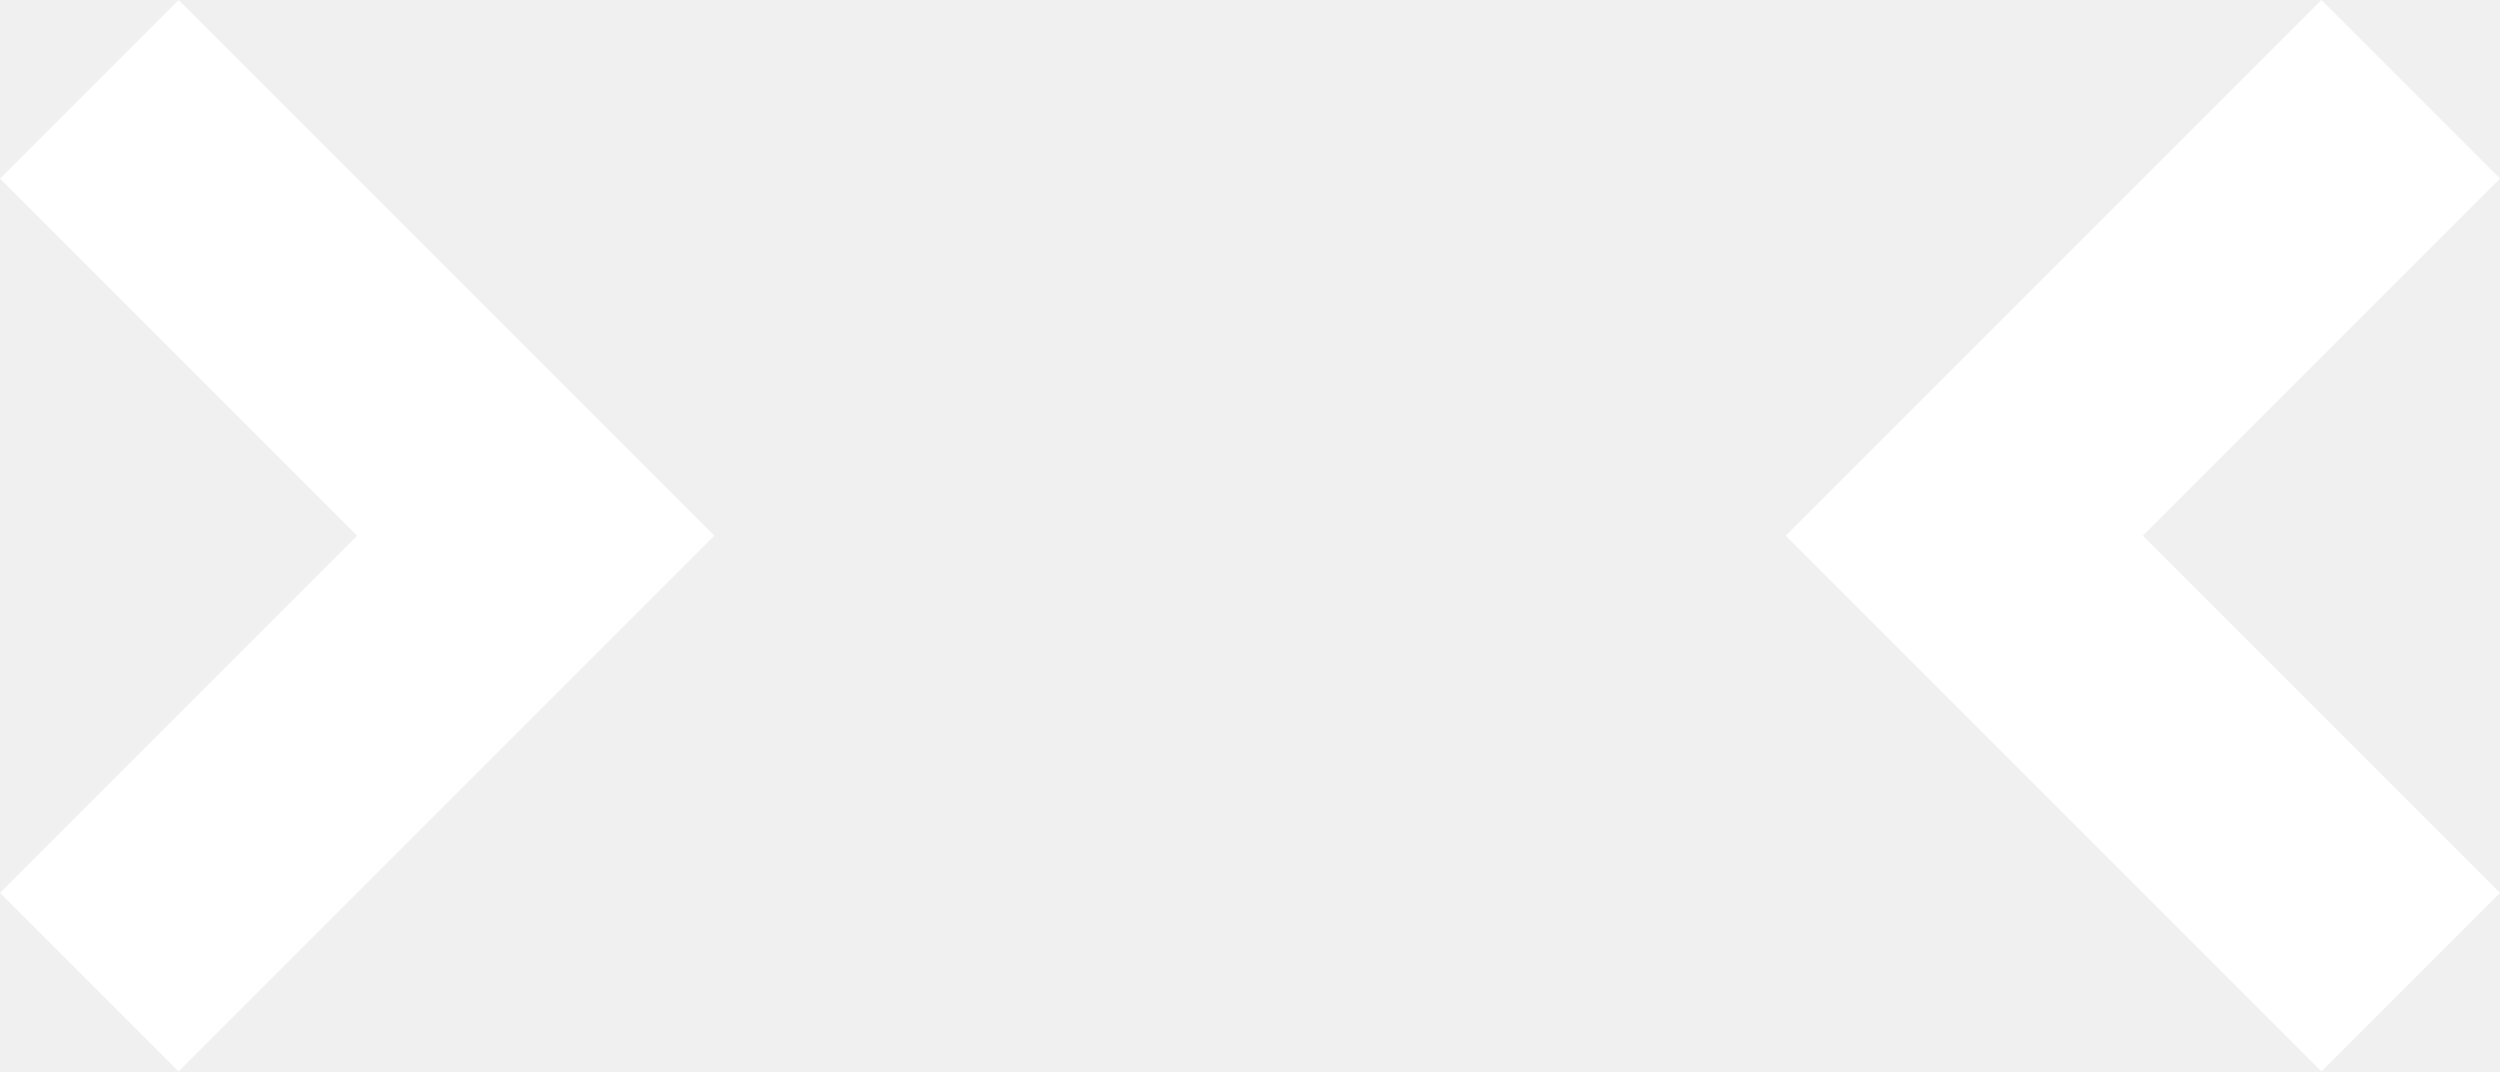
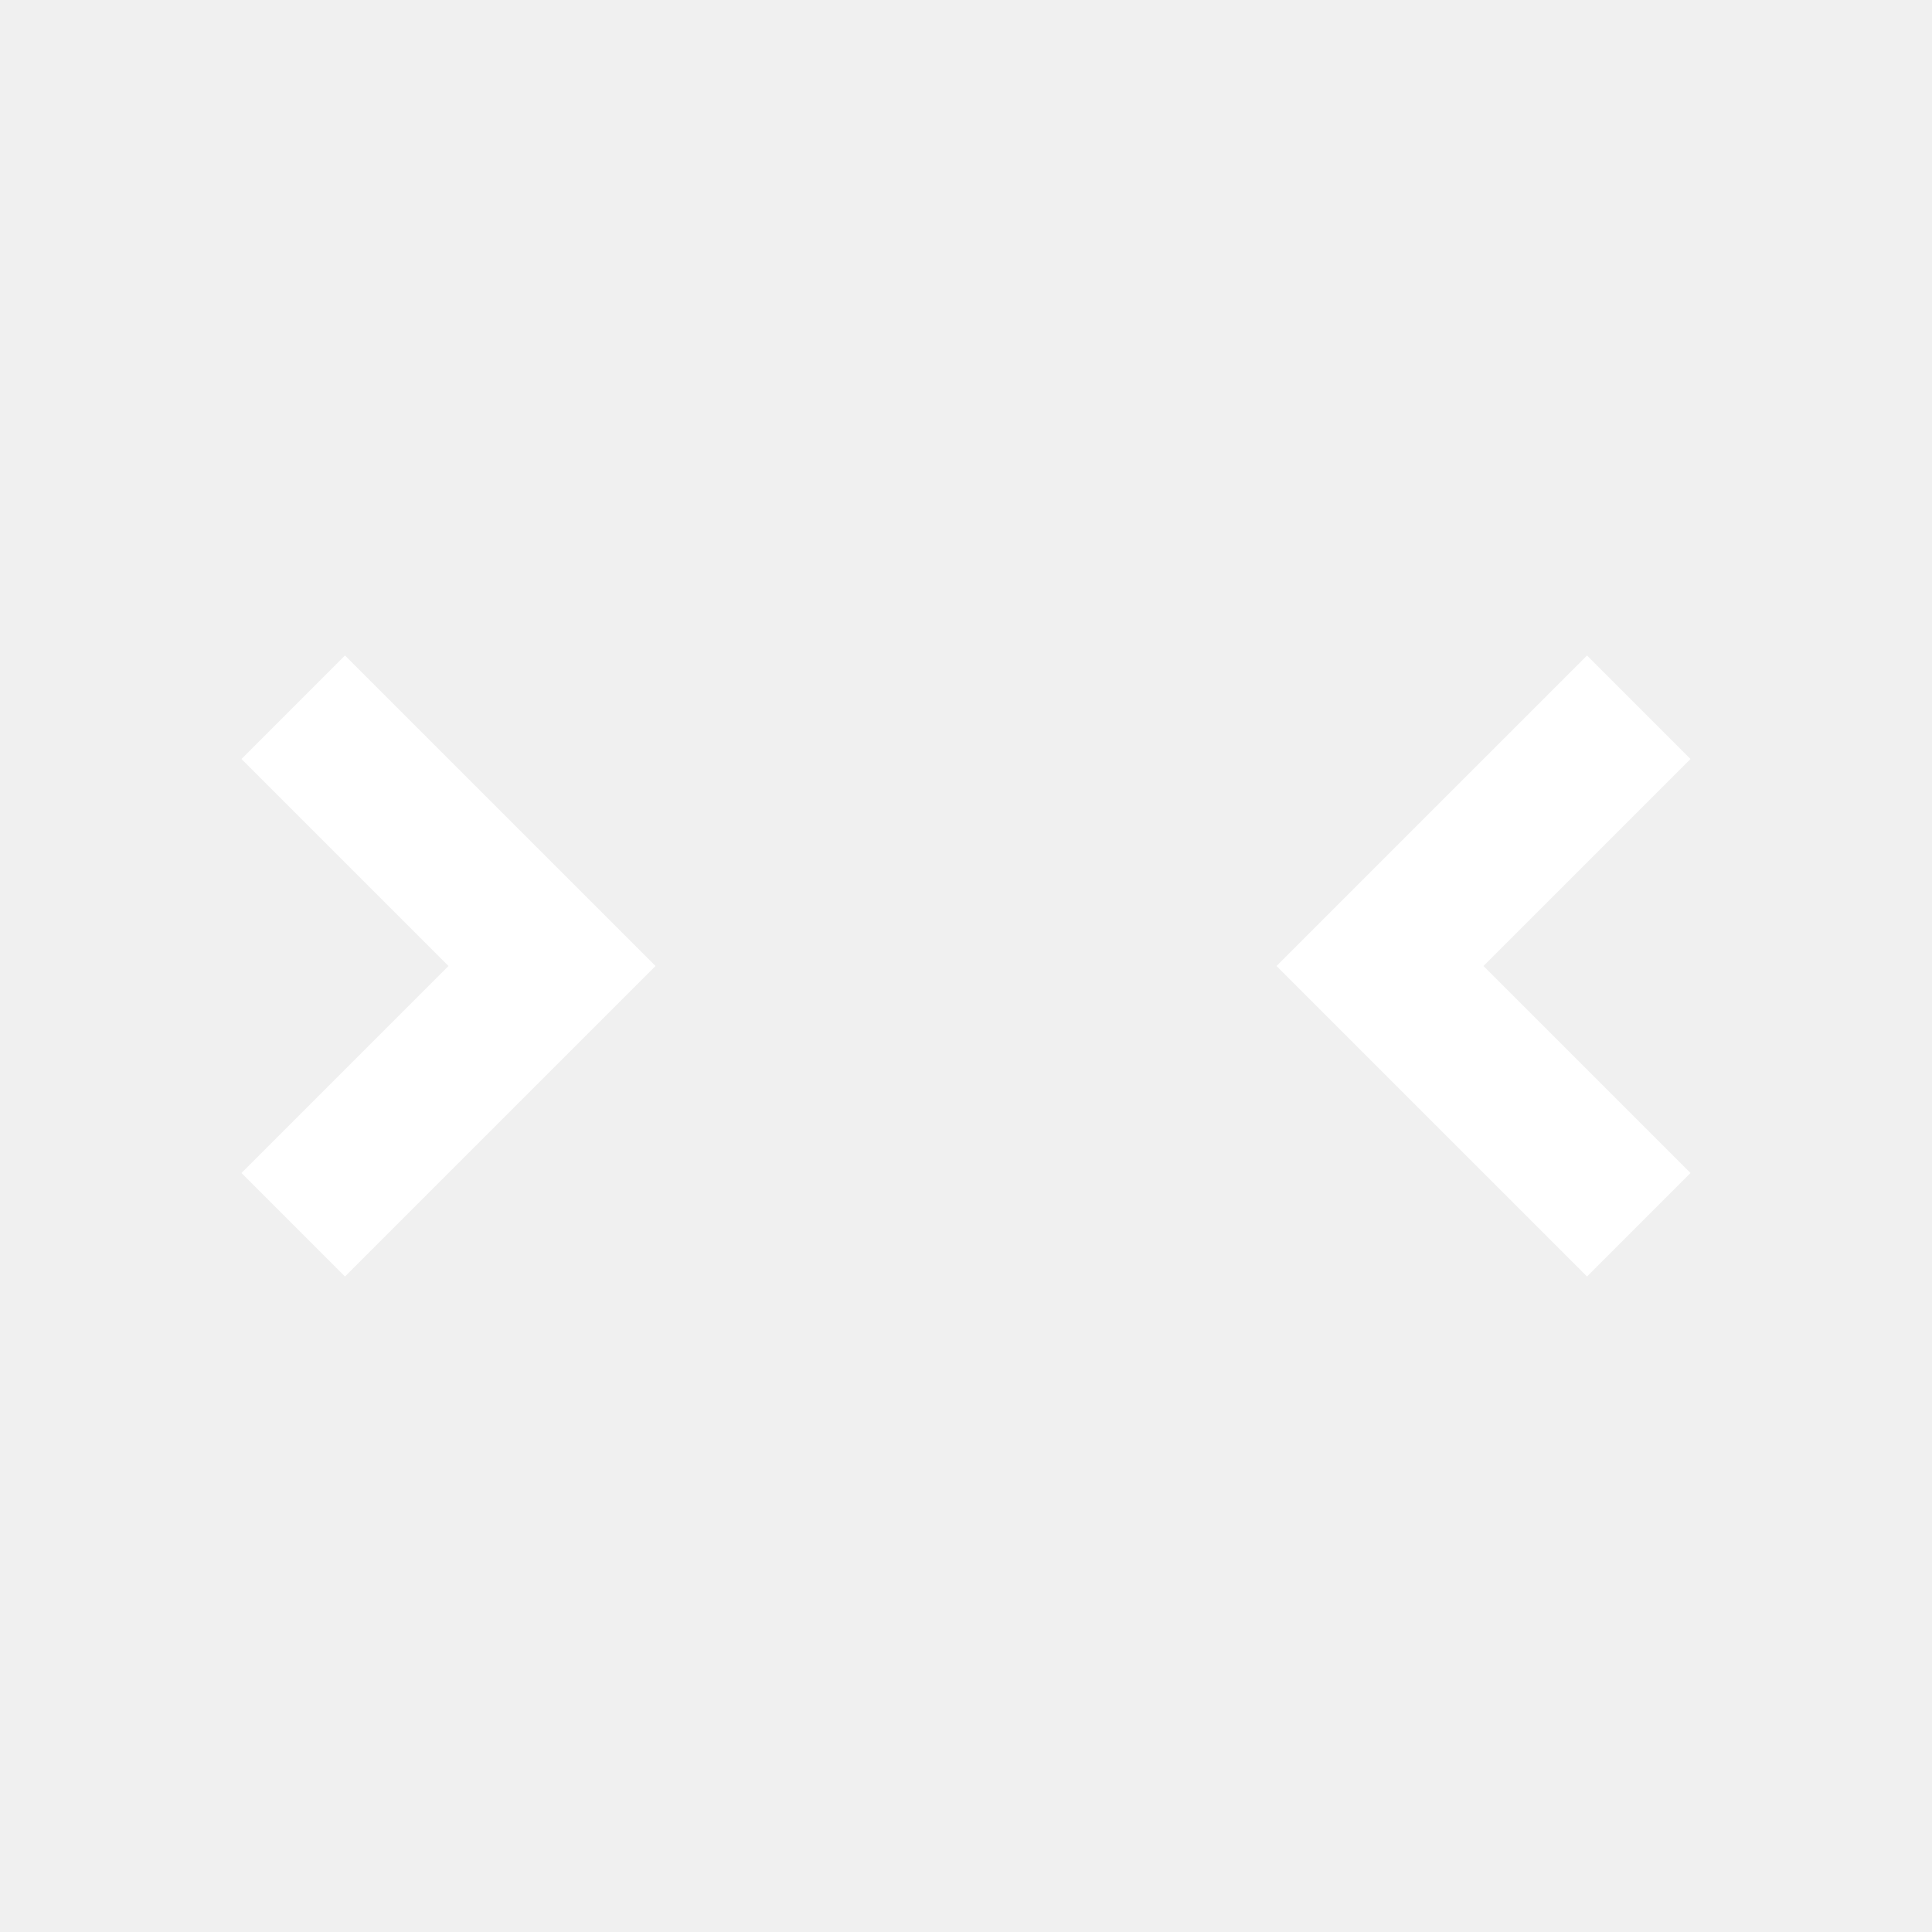
- <svg xmlns="http://www.w3.org/2000/svg" version="1.1" id="svg344" width="28" height="12">
-   <defs id="defs1" />
-   <path stroke="none" fill="#333333" d="M 8,6 2,12 0,10 4,6 0,2 2,0 8,6 m 12,0 6,-6 2,2 -4,4 4,4 -2,2 -6,-6" id="path119" style="fill:#ffffff;fill-opacity:1" />
+ <svg xmlns="http://www.w3.org/2000/svg" height="64" id="svg344" version="1.1" viewBox="0 0 64 64" width="64">
+   <g transform="translate(8, 21.7143) scale(1.7143)">
+     <defs id="defs1" />
+     <path d="M 8,6 2,12 0,10 4,6 0,2 2,0 8,6 m 12,0 6,-6 2,2 -4,4 4,4 -2,2 -6,-6" fill="#333333" id="path119" stroke="none" style="fill:#ffffff;fill-opacity:1" />
+   </g>
</svg>
